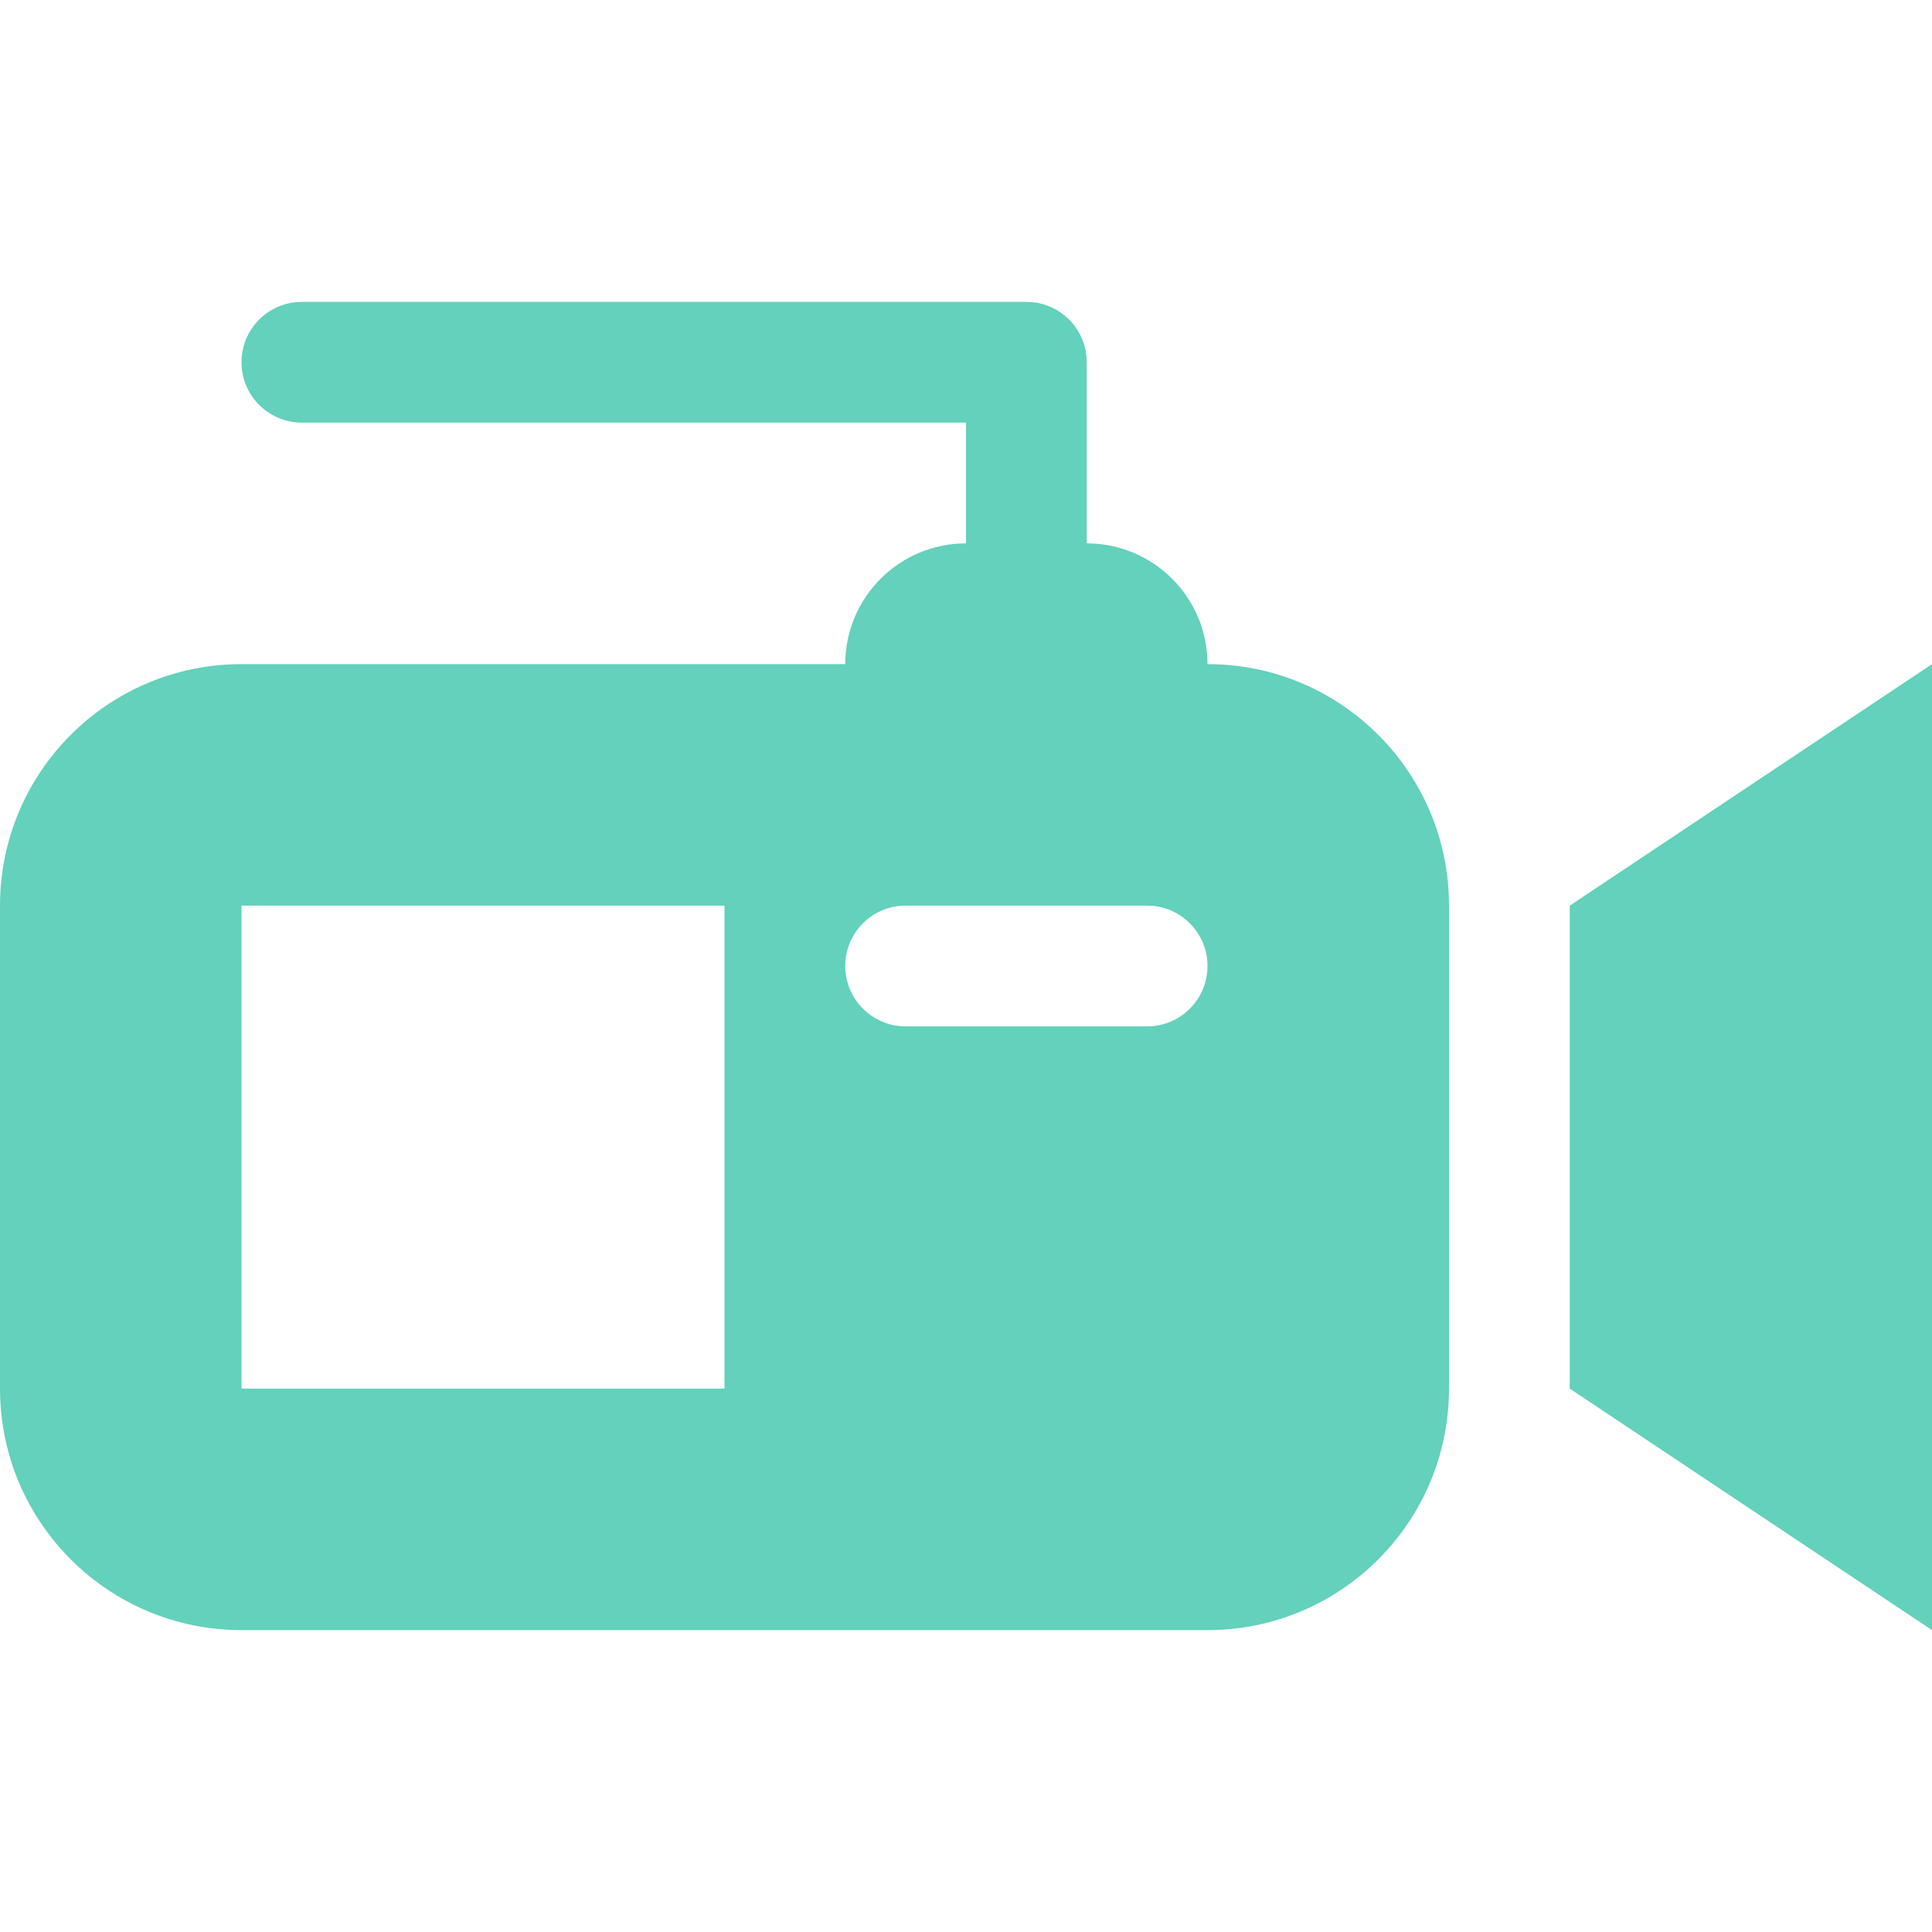
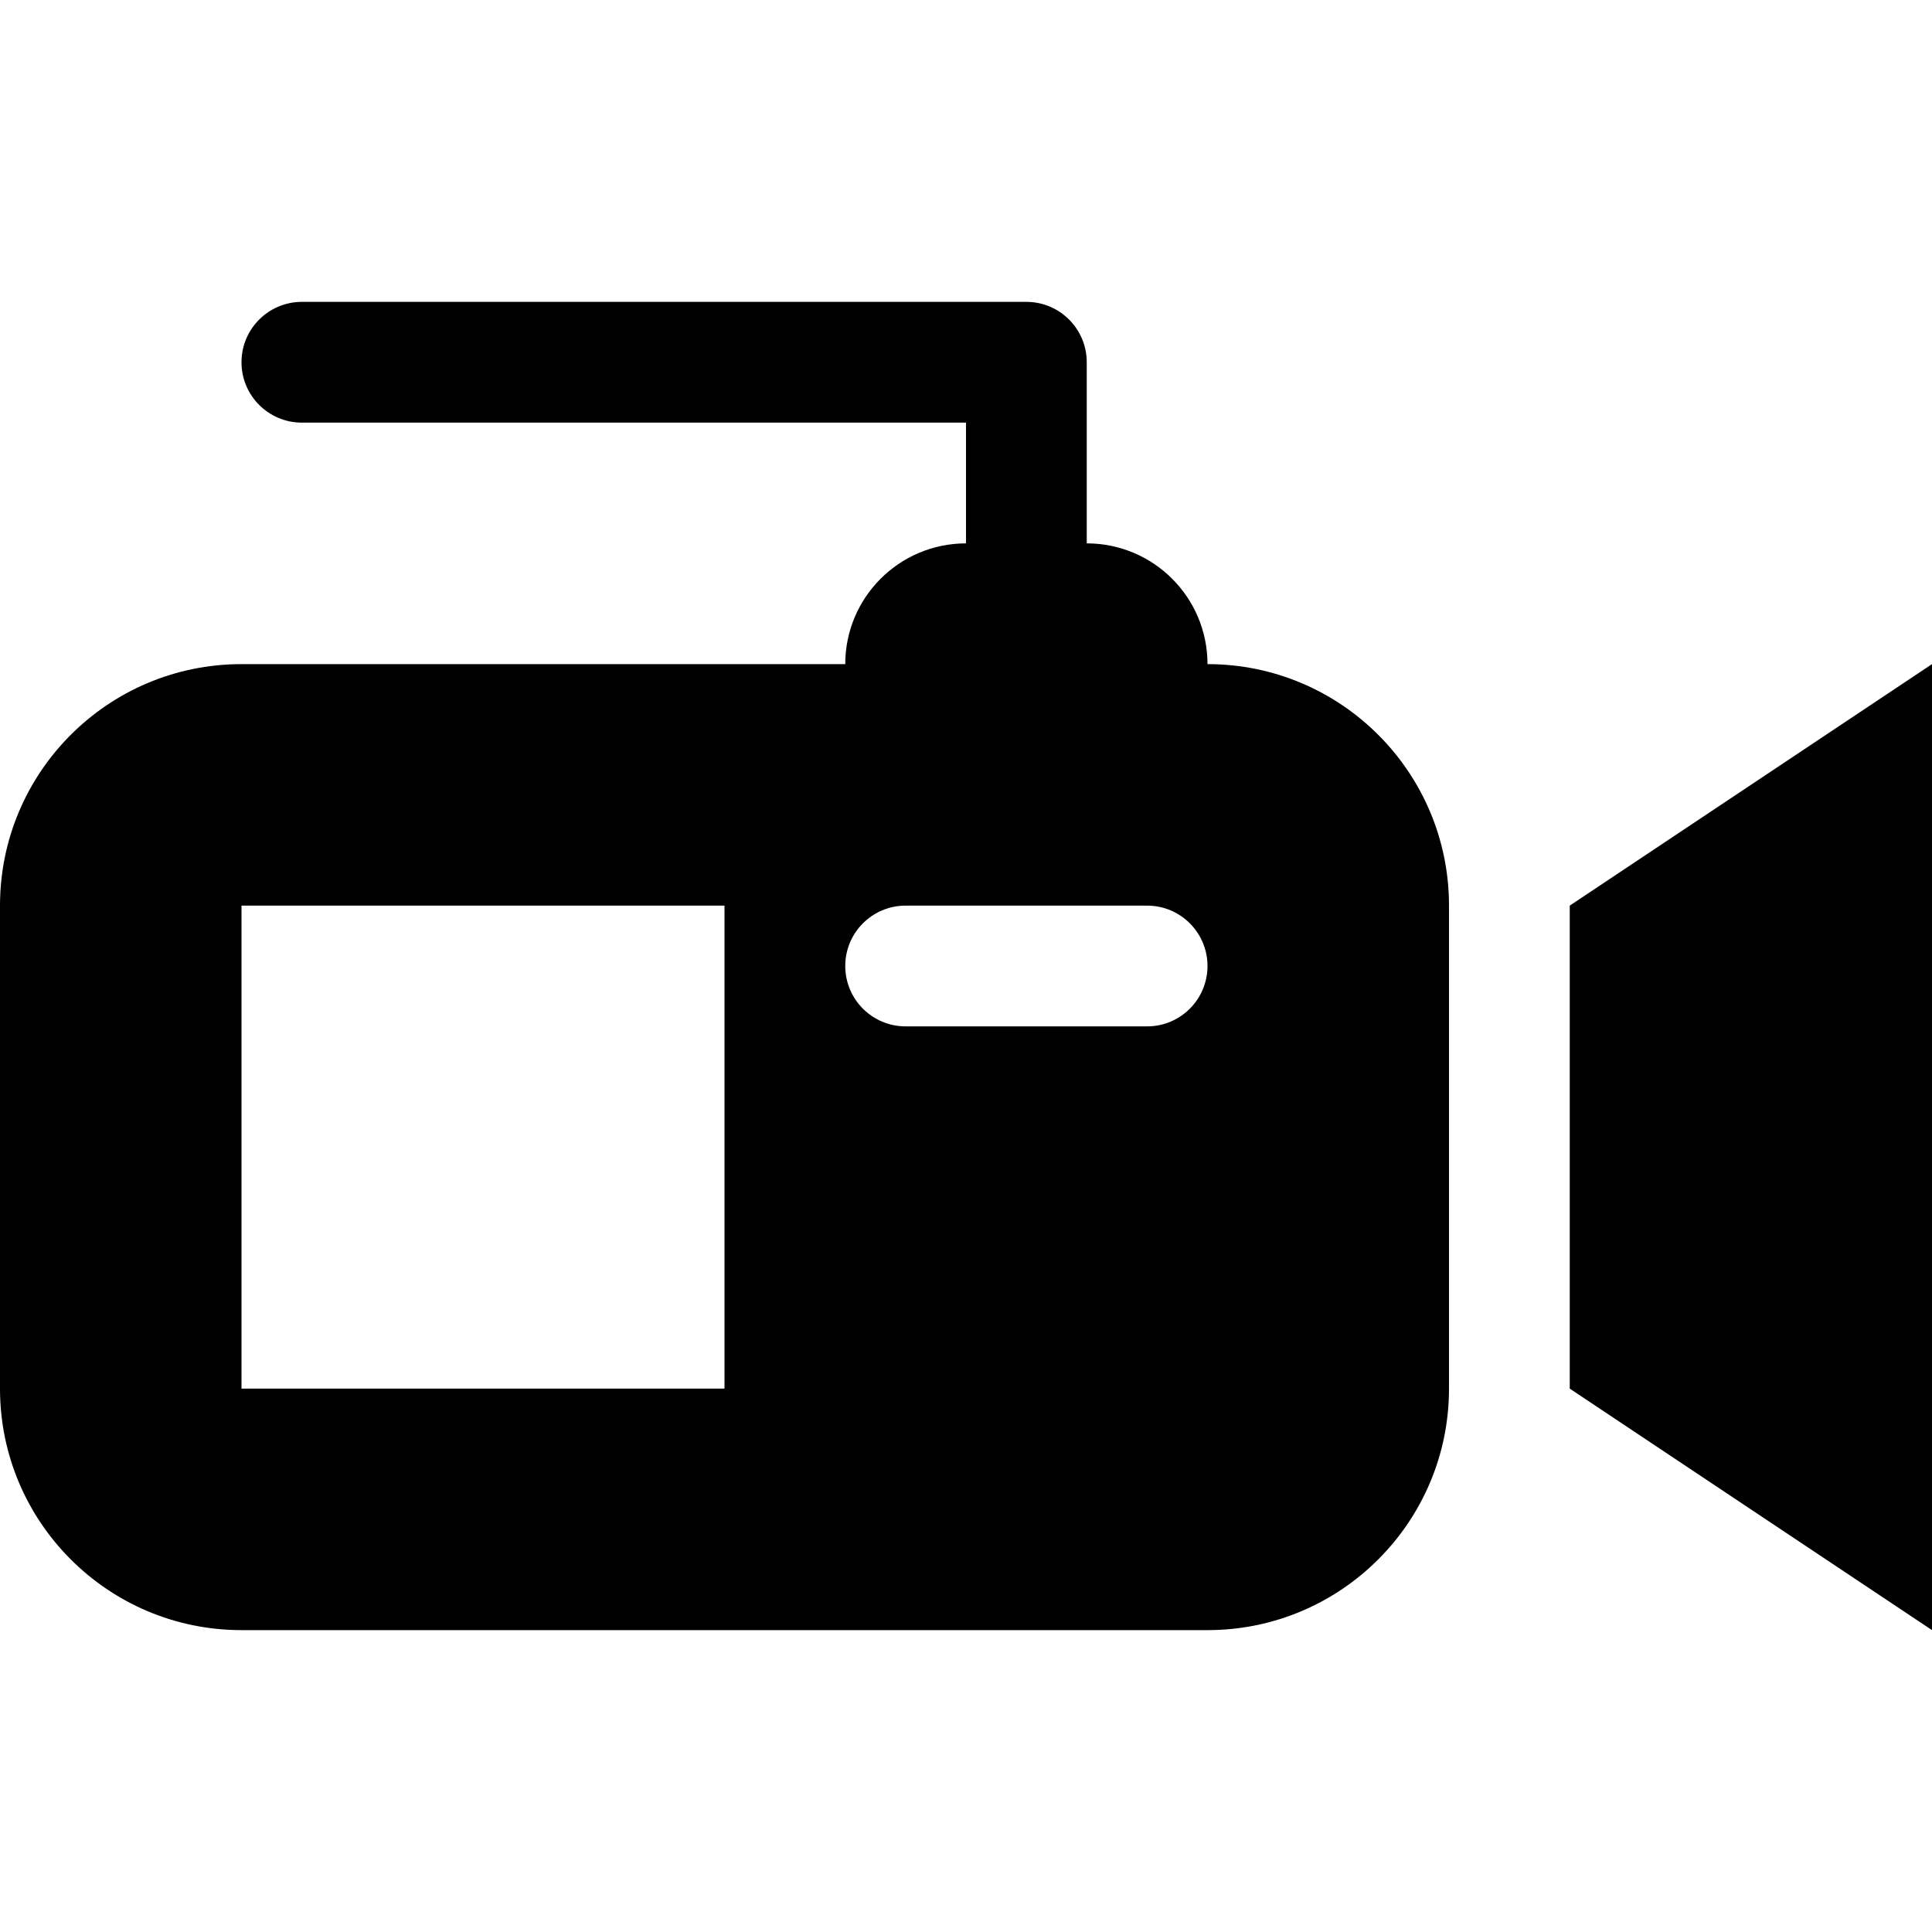
- <svg xmlns="http://www.w3.org/2000/svg" width="32" height="32" fill="#63d1bb">
+ <svg xmlns="http://www.w3.org/2000/svg" width="32" height="32">
  <path d="M26 15l6-4v16l-6-4v-8zm-2 0v8a4 4 0 01-4 4H4a4 4 0 01-4-4v-8a4 4 0 014-4h10a2 2 0 012-2V7H5a1 1 0 110-2h12a1 1 0 011 1v3a2 2 0 012 2 4 4 0 014 4zm-12 0H4v8h8v-8zm8 1a1 1 0 00-1-1h-4a1 1 0 100 2h4a1 1 0 001-1z" />
</svg>
